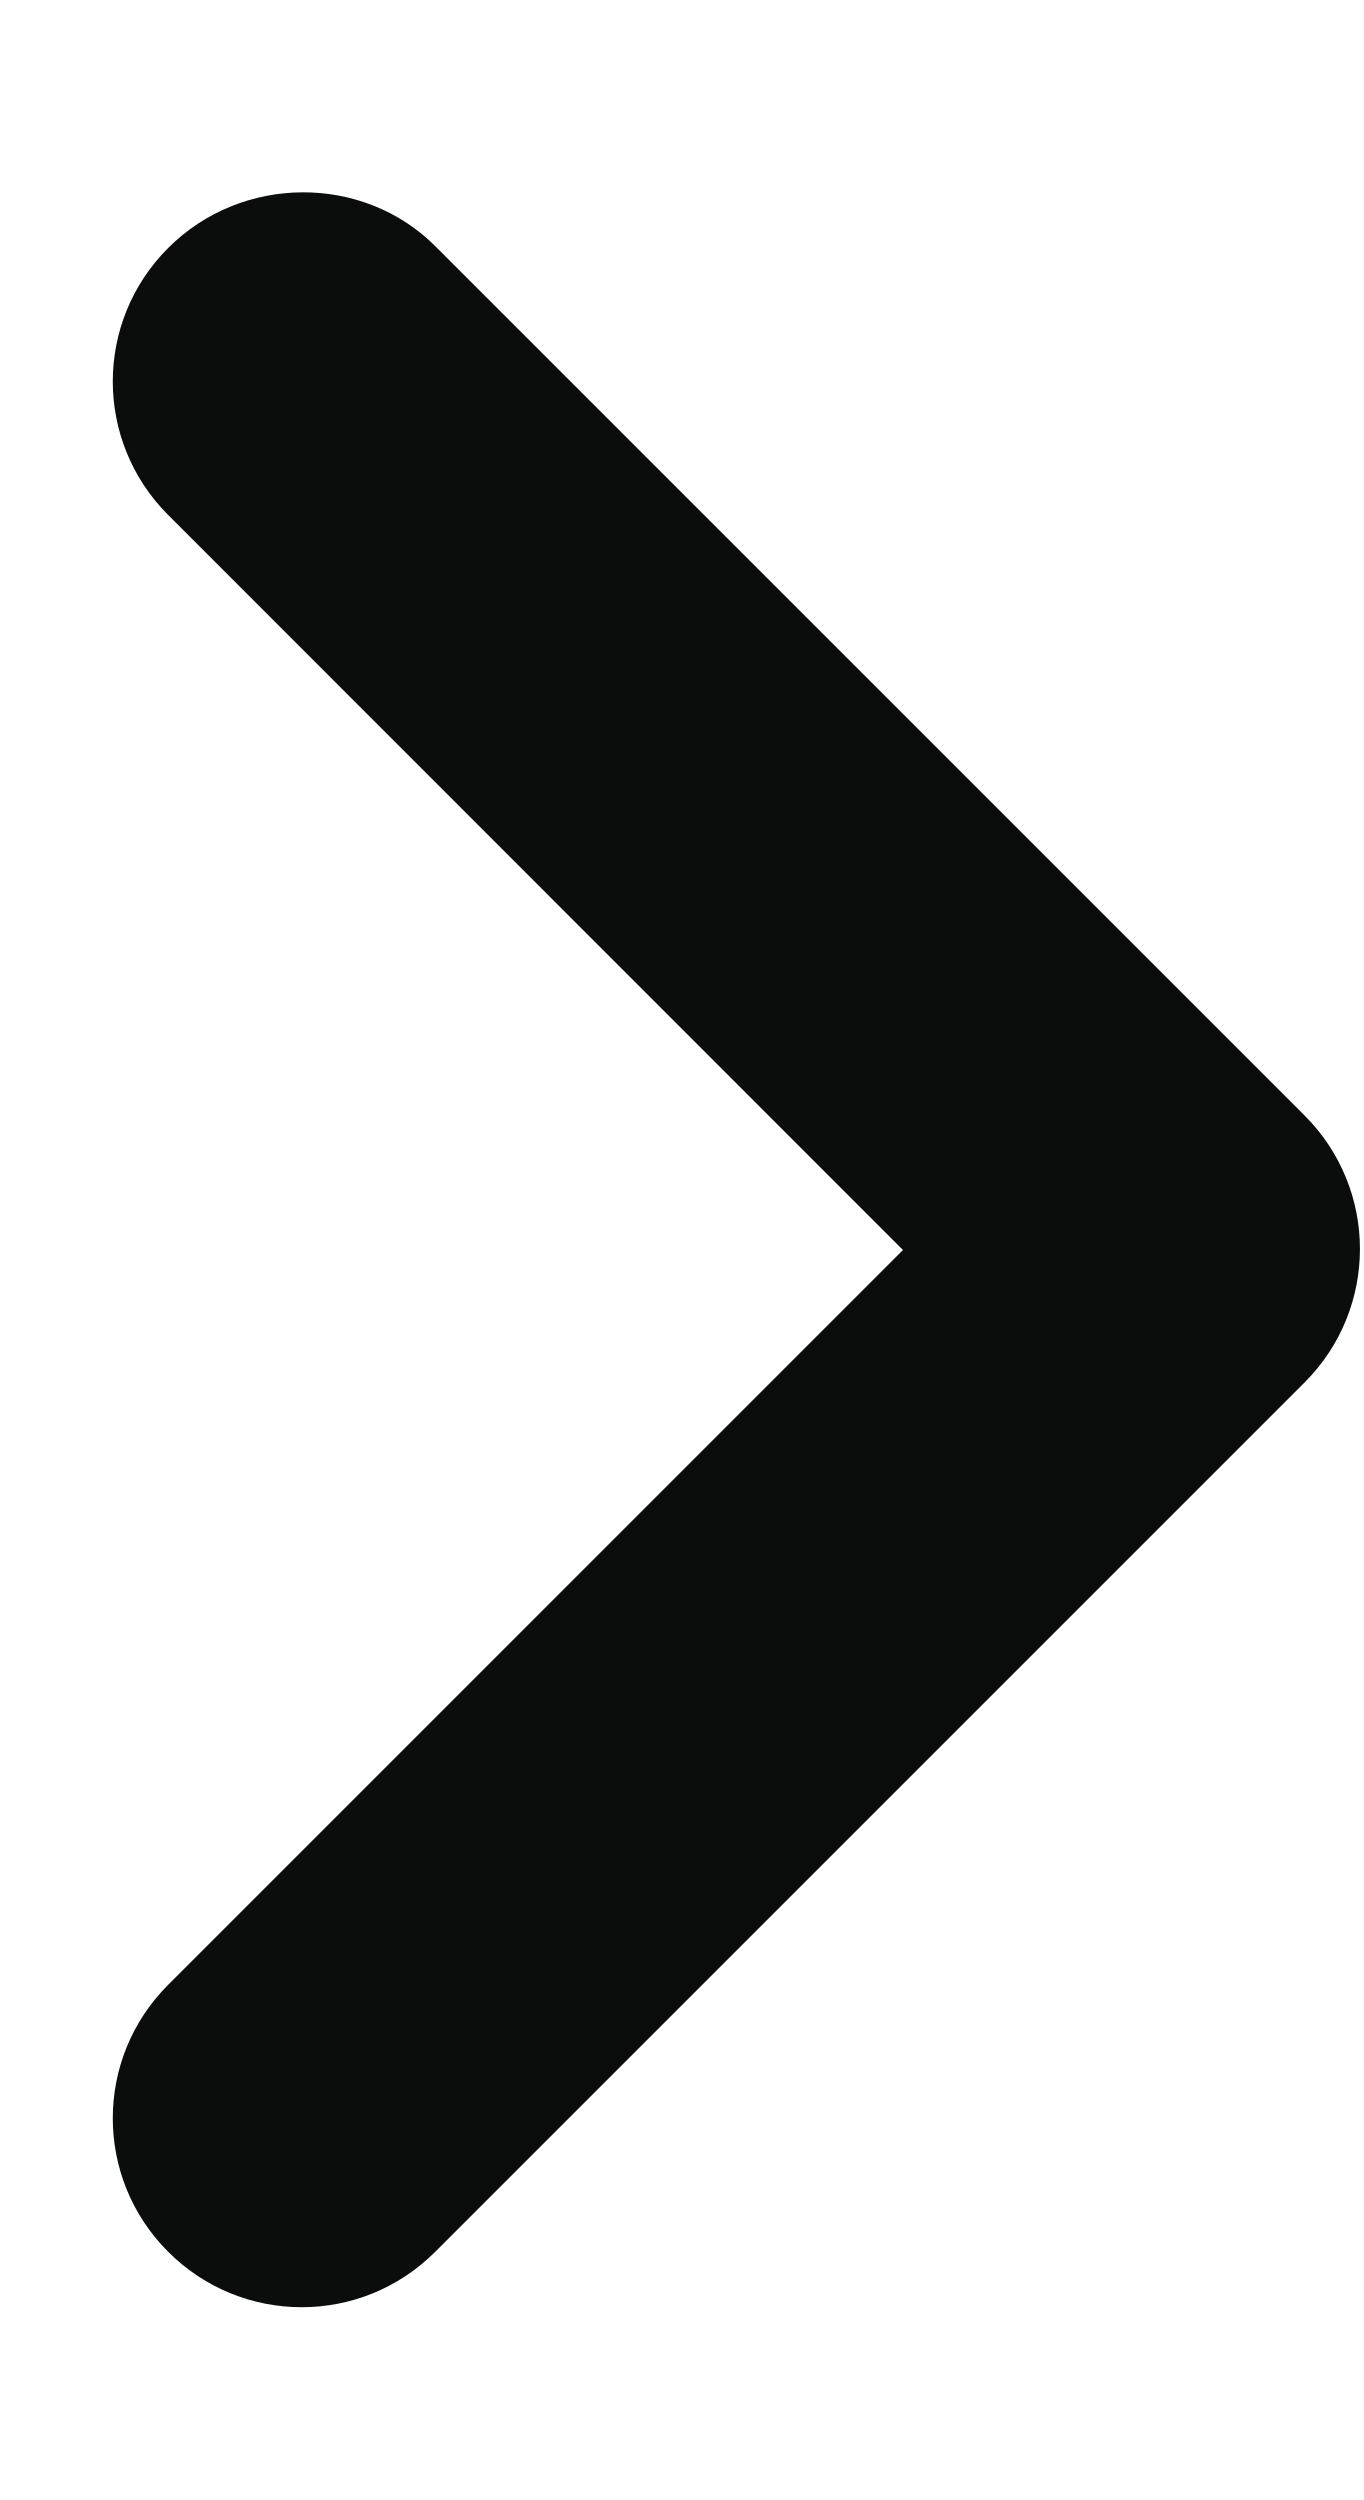
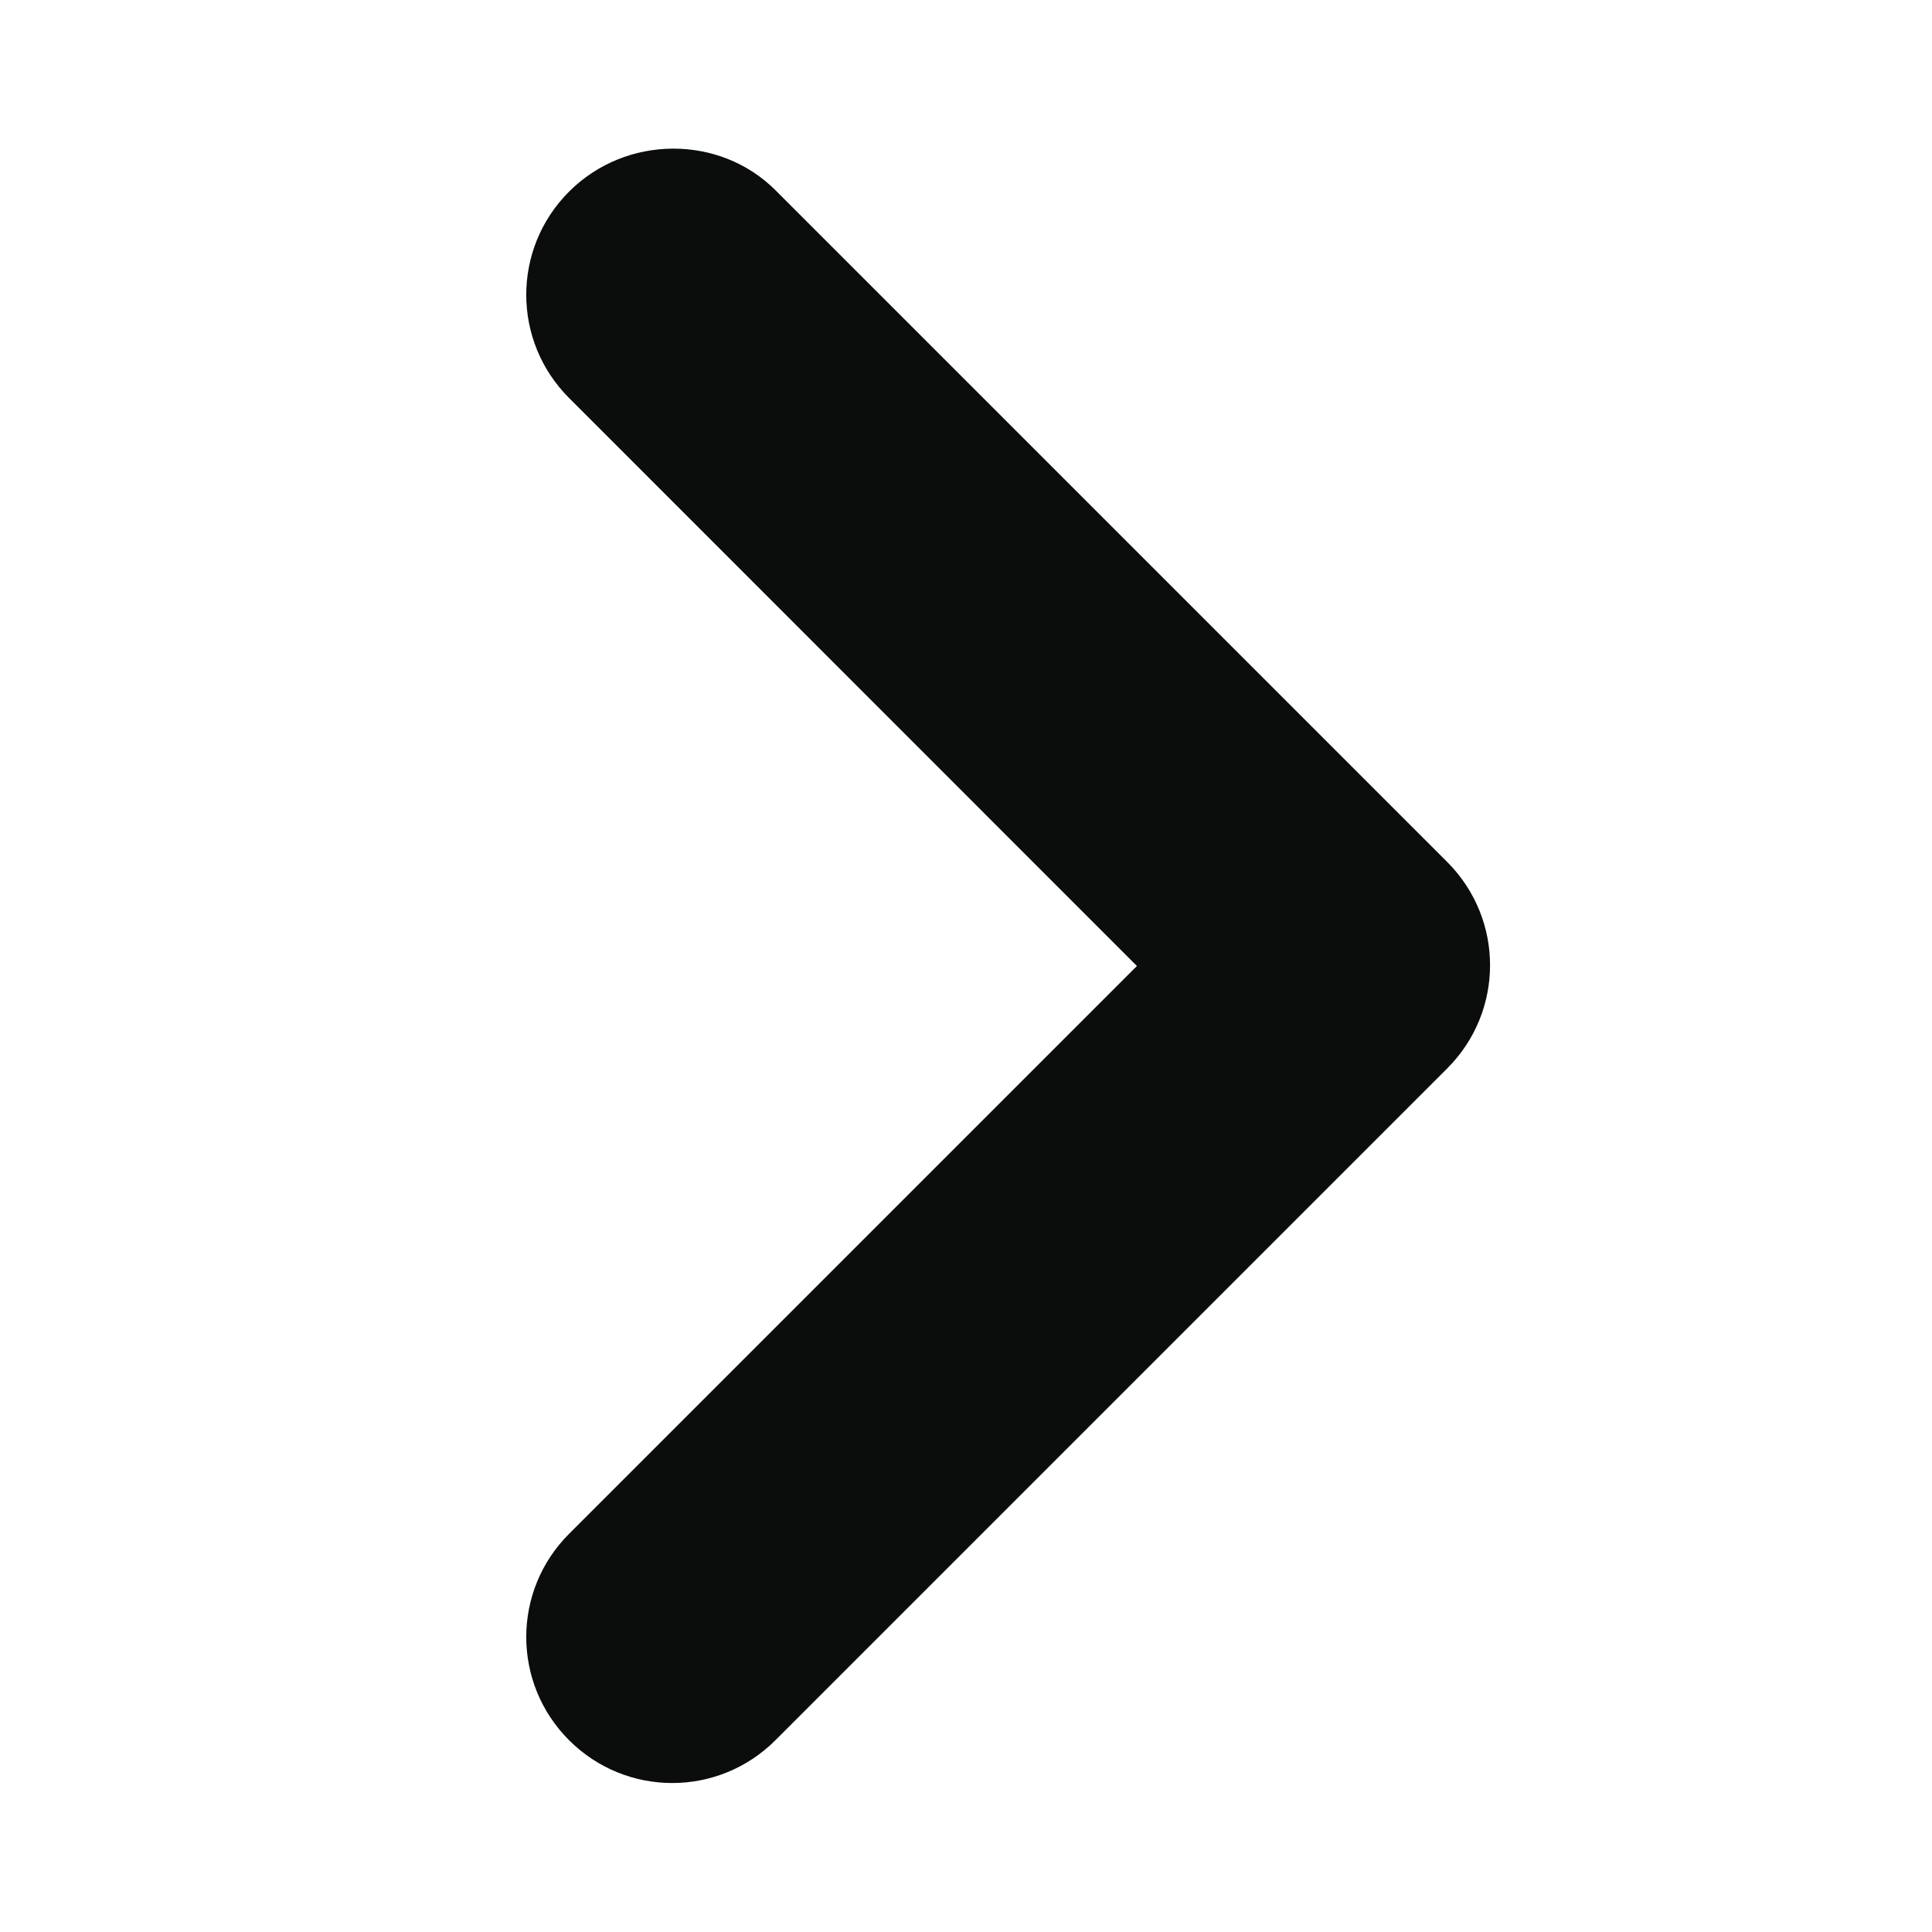
- <svg xmlns="http://www.w3.org/2000/svg" width="6" height="11" viewBox="0 0 6 11" fill="none">
+ <svg xmlns="http://www.w3.org/2000/svg" width="11" height="11" viewBox="0 0 6 11" fill="none">
  <path d="M0.74 1.091C0.415 1.416 0.415 1.941 0.74 2.266L3.973 5.5L0.74 8.733C0.415 9.058 0.415 9.583 0.74 9.908C1.065 10.233 1.59 10.233 1.915 9.908L5.74 6.083C6.065 5.758 6.065 5.233 5.74 4.908L1.915 1.083C1.598 0.766 1.065 0.766 0.74 1.091Z" fill="#0B0C0C" />
</svg>
